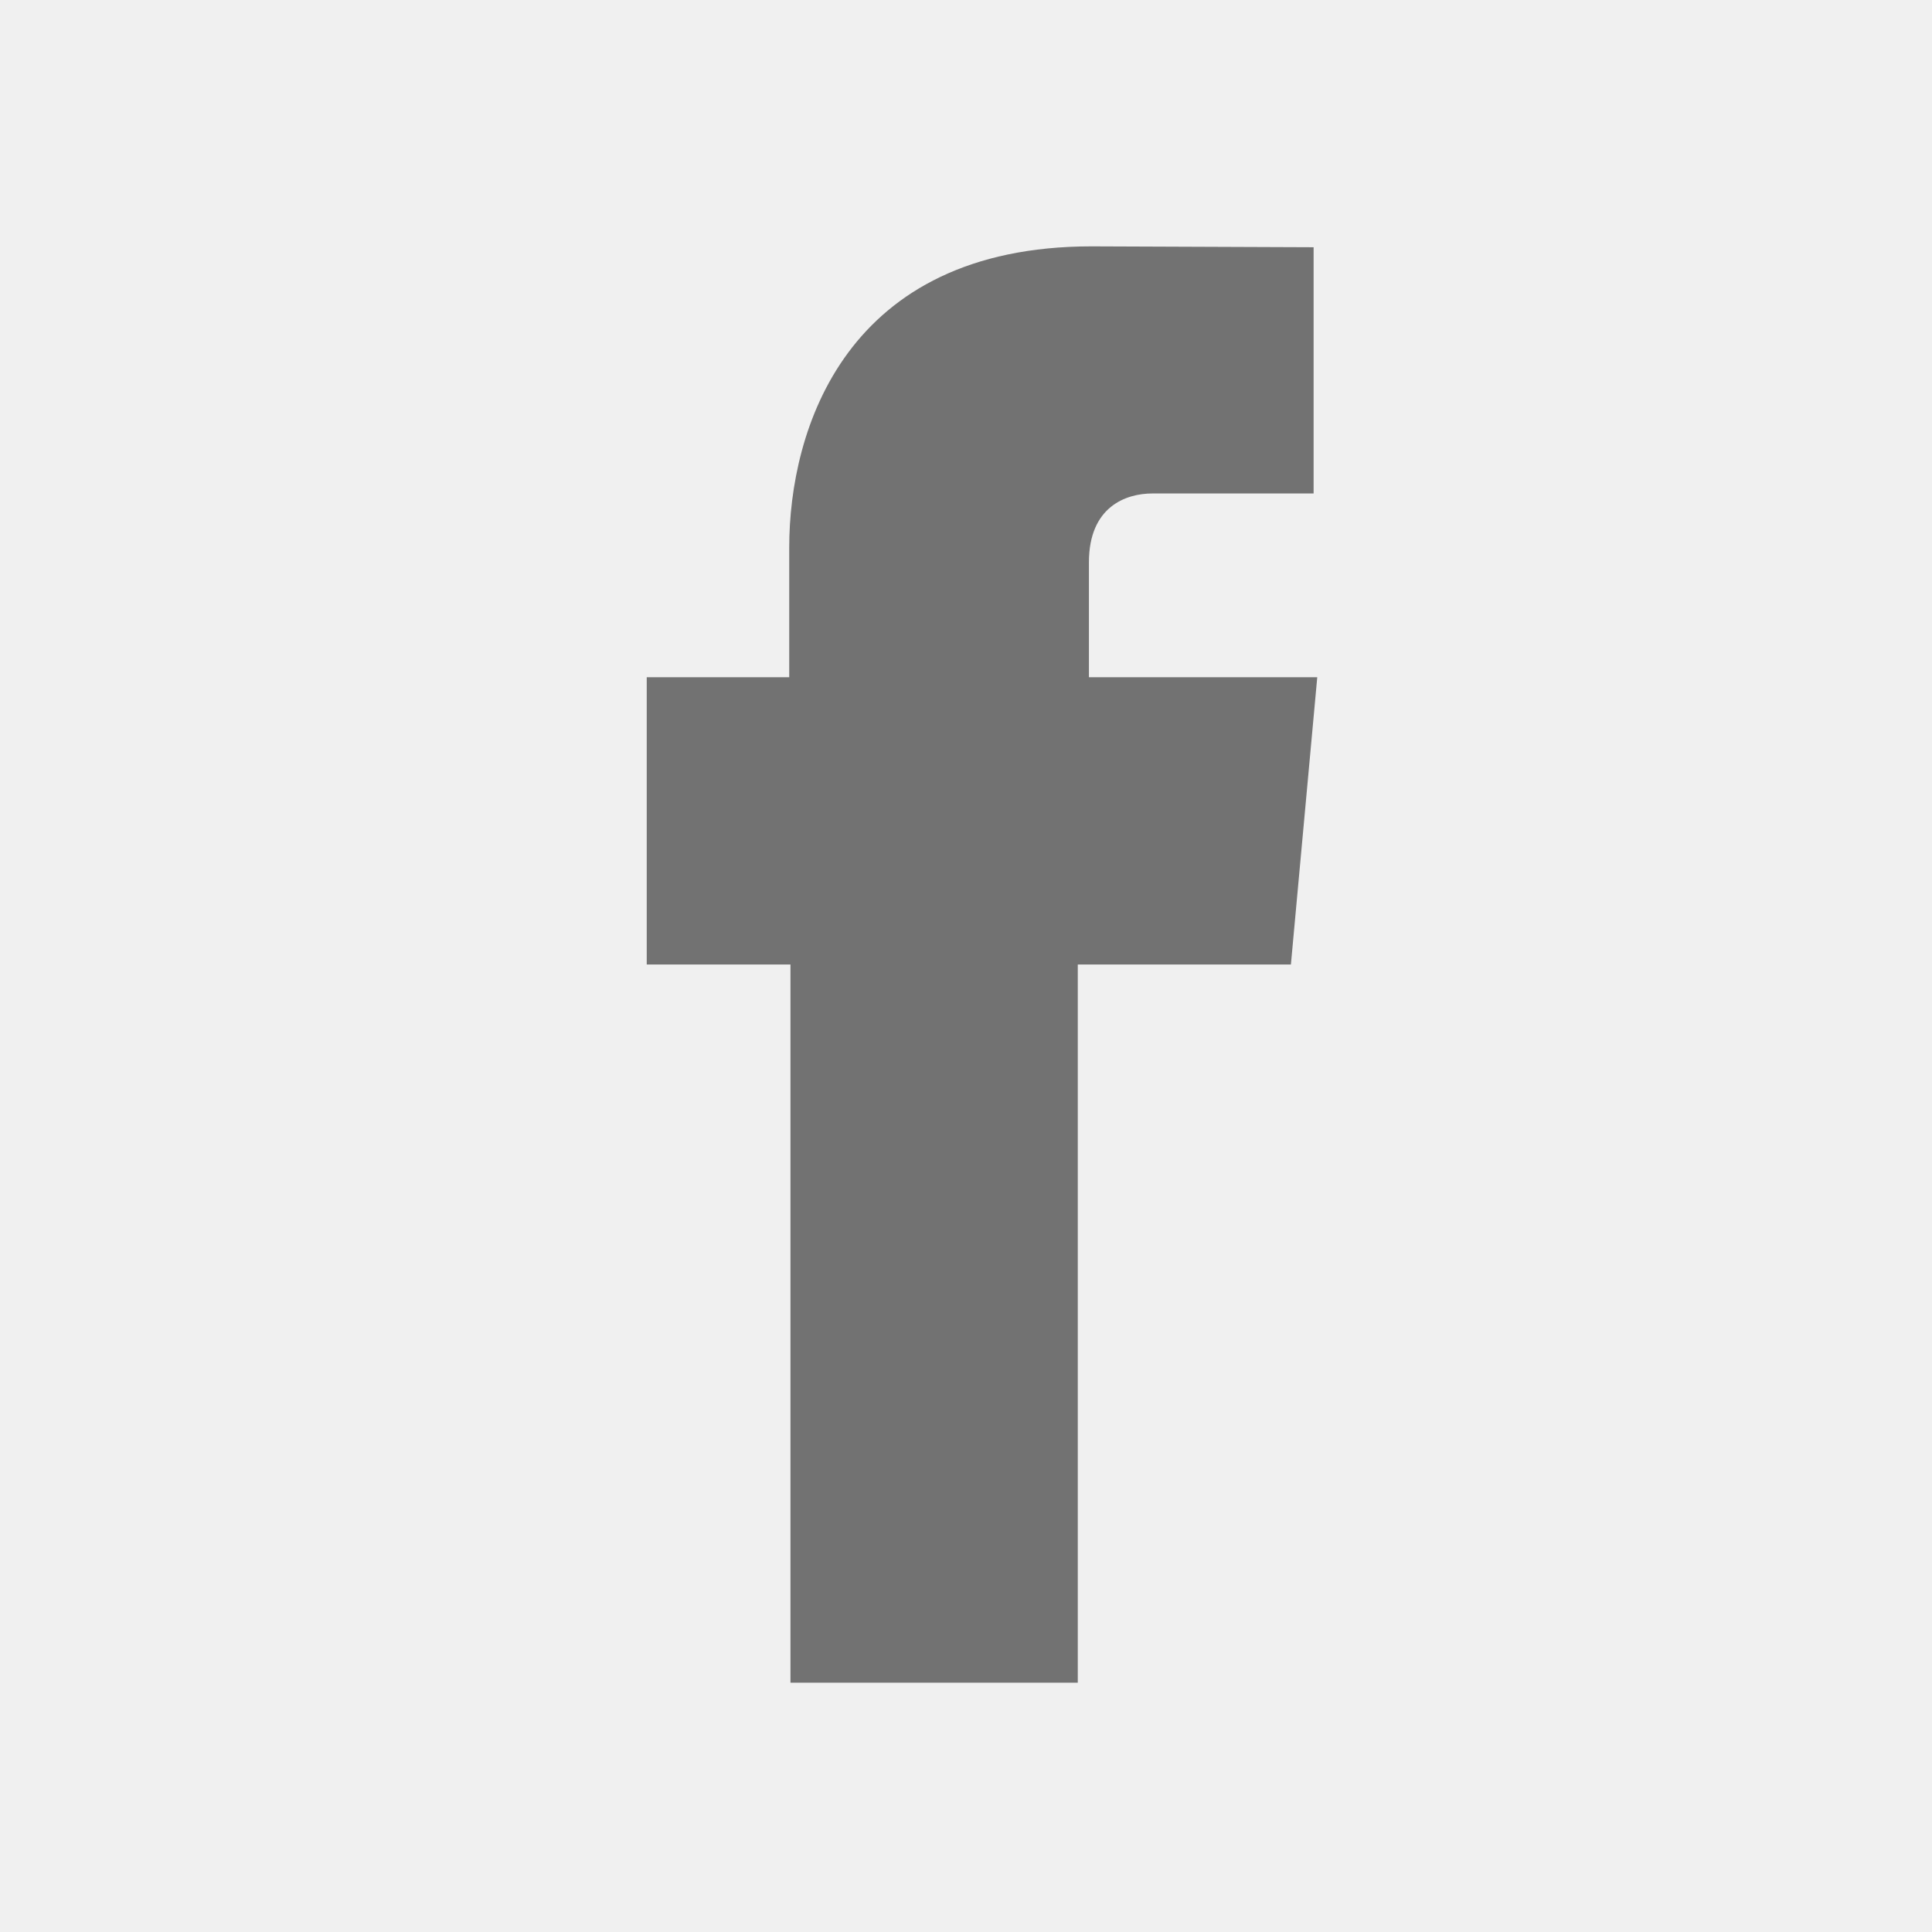
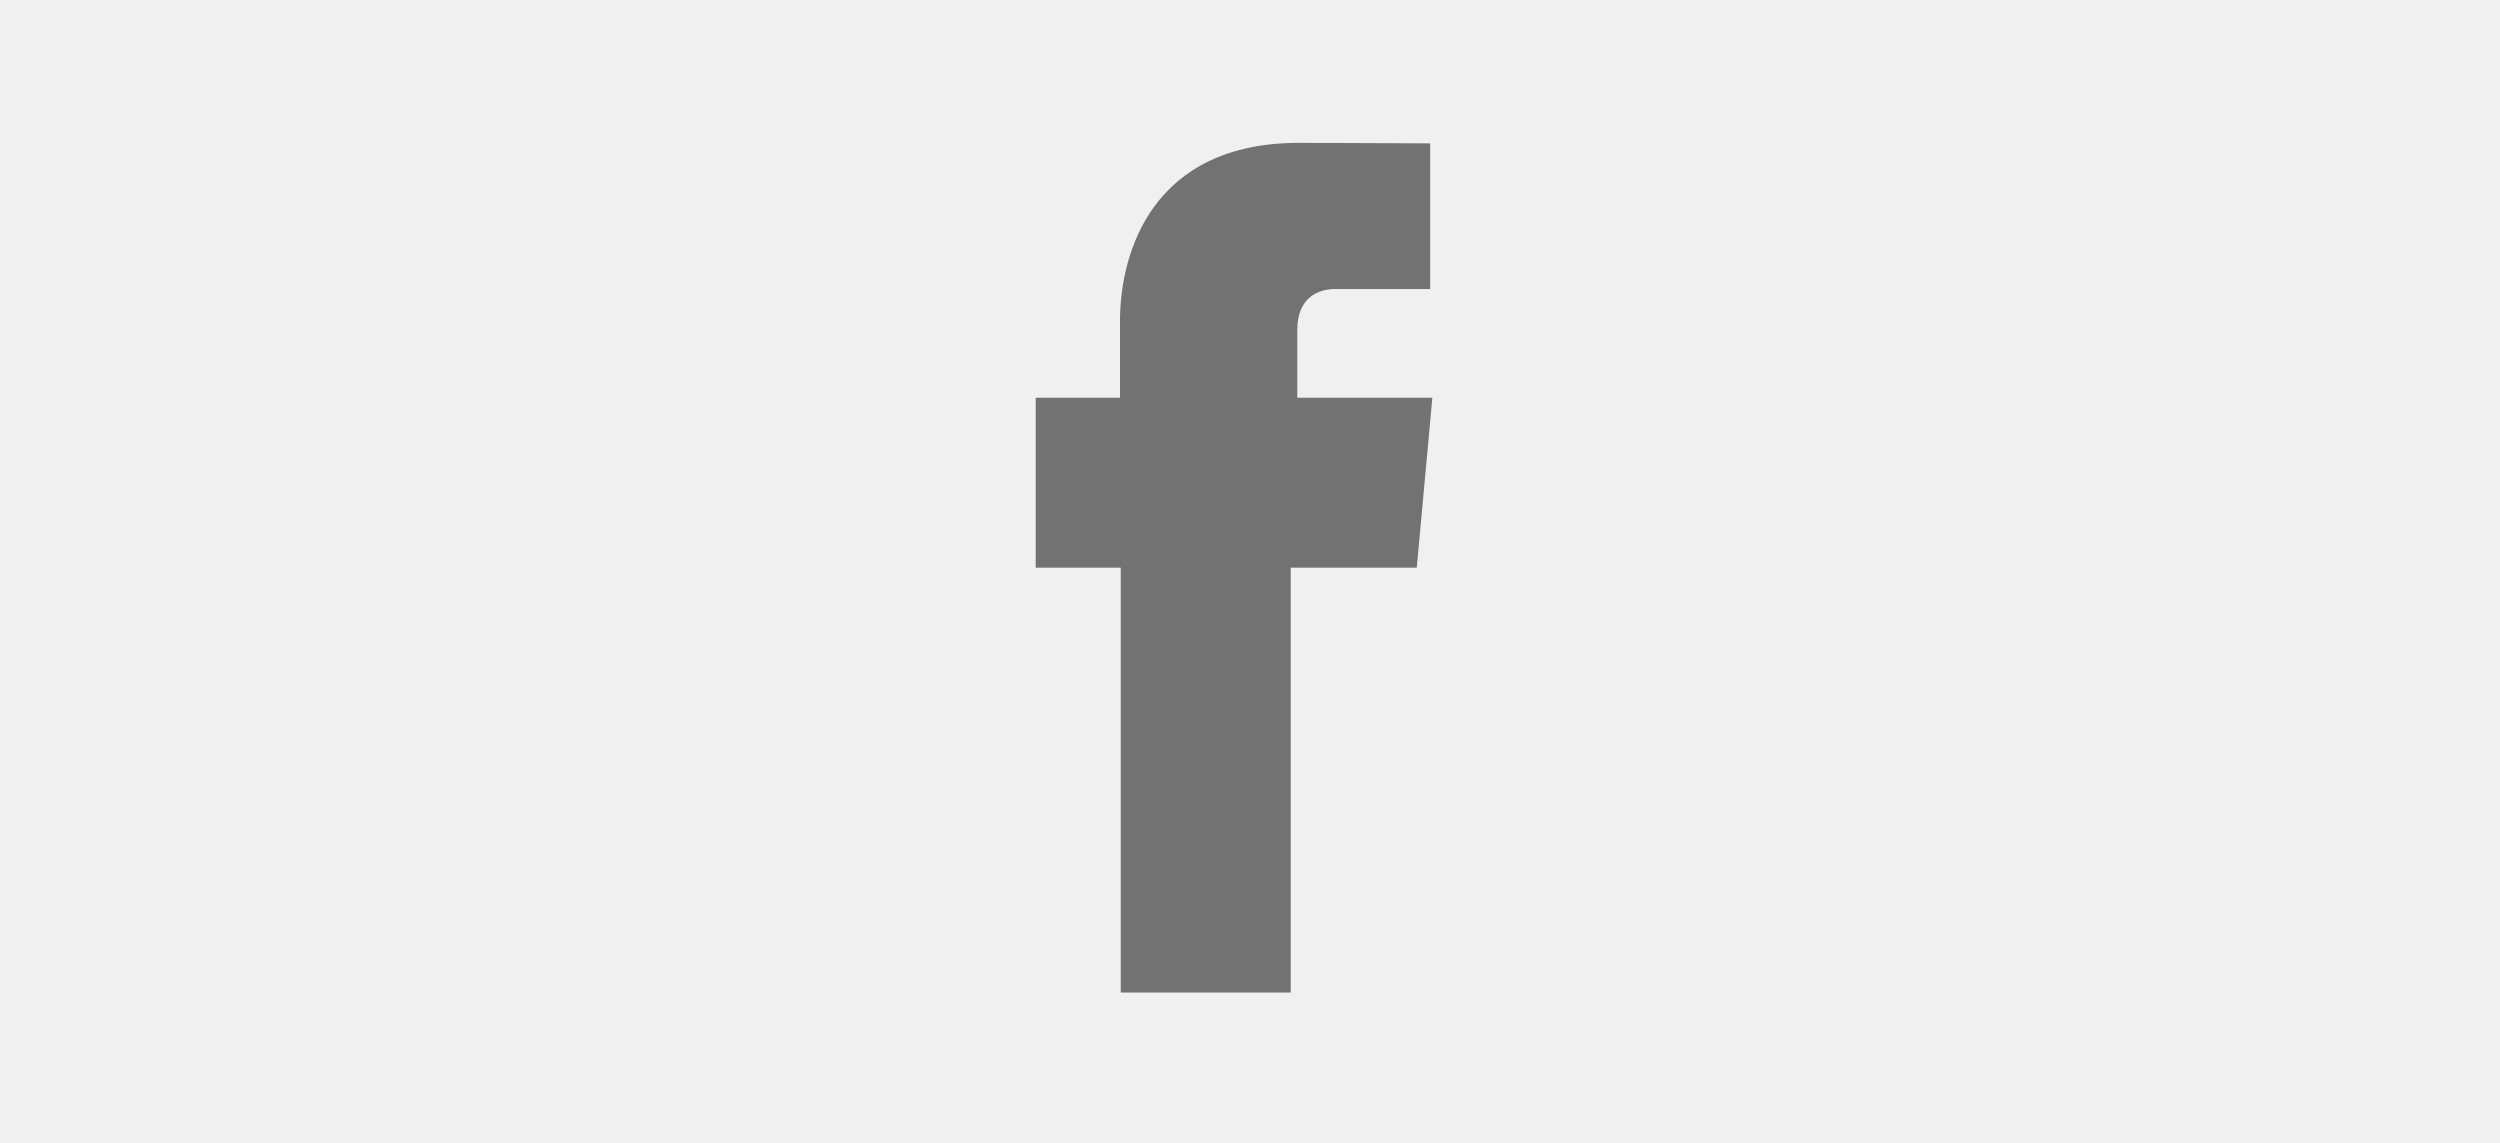
- <svg xmlns="http://www.w3.org/2000/svg" xmlns:xlink="http://www.w3.org/1999/xlink" width="64px" height="64px" viewBox="0 0 64 64" version="1.1">
+ <svg xmlns="http://www.w3.org/2000/svg" xmlns:xlink="http://www.w3.org/1999/xlink" width="140px" height="64px" viewBox="0 0 140 64" version="1.1">
  <defs>
-     <path d="M26.144,18.134 L26.144,22.434 L21.424,22.434 L21.424,31.95 L26.185,31.95 L26.185,55.742 L35.703,55.742 L35.703,31.95 L42.763,31.95 L43.636,22.434 L36.072,22.434 L36.072,18.629 C36.072,16.778 37.305,16.347 38.172,16.347 L43.515,16.347 L43.515,8.19 L36.161,8.161 C28,8.161 26.144,14.243 26.144,18.134 Z" id="path-1" />
+     <path d="M4.72,9.973 L4.72,14.274 L0,14.274 L0,23.789 L4.761,23.789 L4.761,47.581 L14.279,47.581 L14.279,23.789 L21.339,23.789 L22.212,14.274 L14.648,14.274 L14.648,10.468 C14.648,8.618 15.881,8.186 16.748,8.186 L22.091,8.186 L22.091,0.029 L14.737,0 C6.576,0 4.72,6.082 4.72,9.973 Z" id="path-1" />
  </defs>
  <g id="Page-1" stroke="none" stroke-width="1" fill="none" fill-rule="evenodd">
    <g id="icon-facebook">
-       <mask id="mask-2" fill="white">
-         <use xlink:href="#path-1" />
-       </mask>
-       <g id="Clip-6" />
-       <polygon id="Fill-5" fill="#727272" mask="url(#mask-2)" points="12.606 64.55 52.451 64.55 52.451 -0.647 12.606 -0.647" />
+       <g id="Group-23" transform="translate(58, 8)">
+         <mask id="mask-2" fill="white">
+           <use xlink:href="#path-1" />
+         </mask>
+         <g id="Clip-6" />
+         <polygon id="Fill-5" fill="#727272" mask="url(#mask-2)" points="-9 56.197 30.845 56.197 30.845 -9 -9 -9" />
+       </g>
    </g>
  </g>
</svg>
